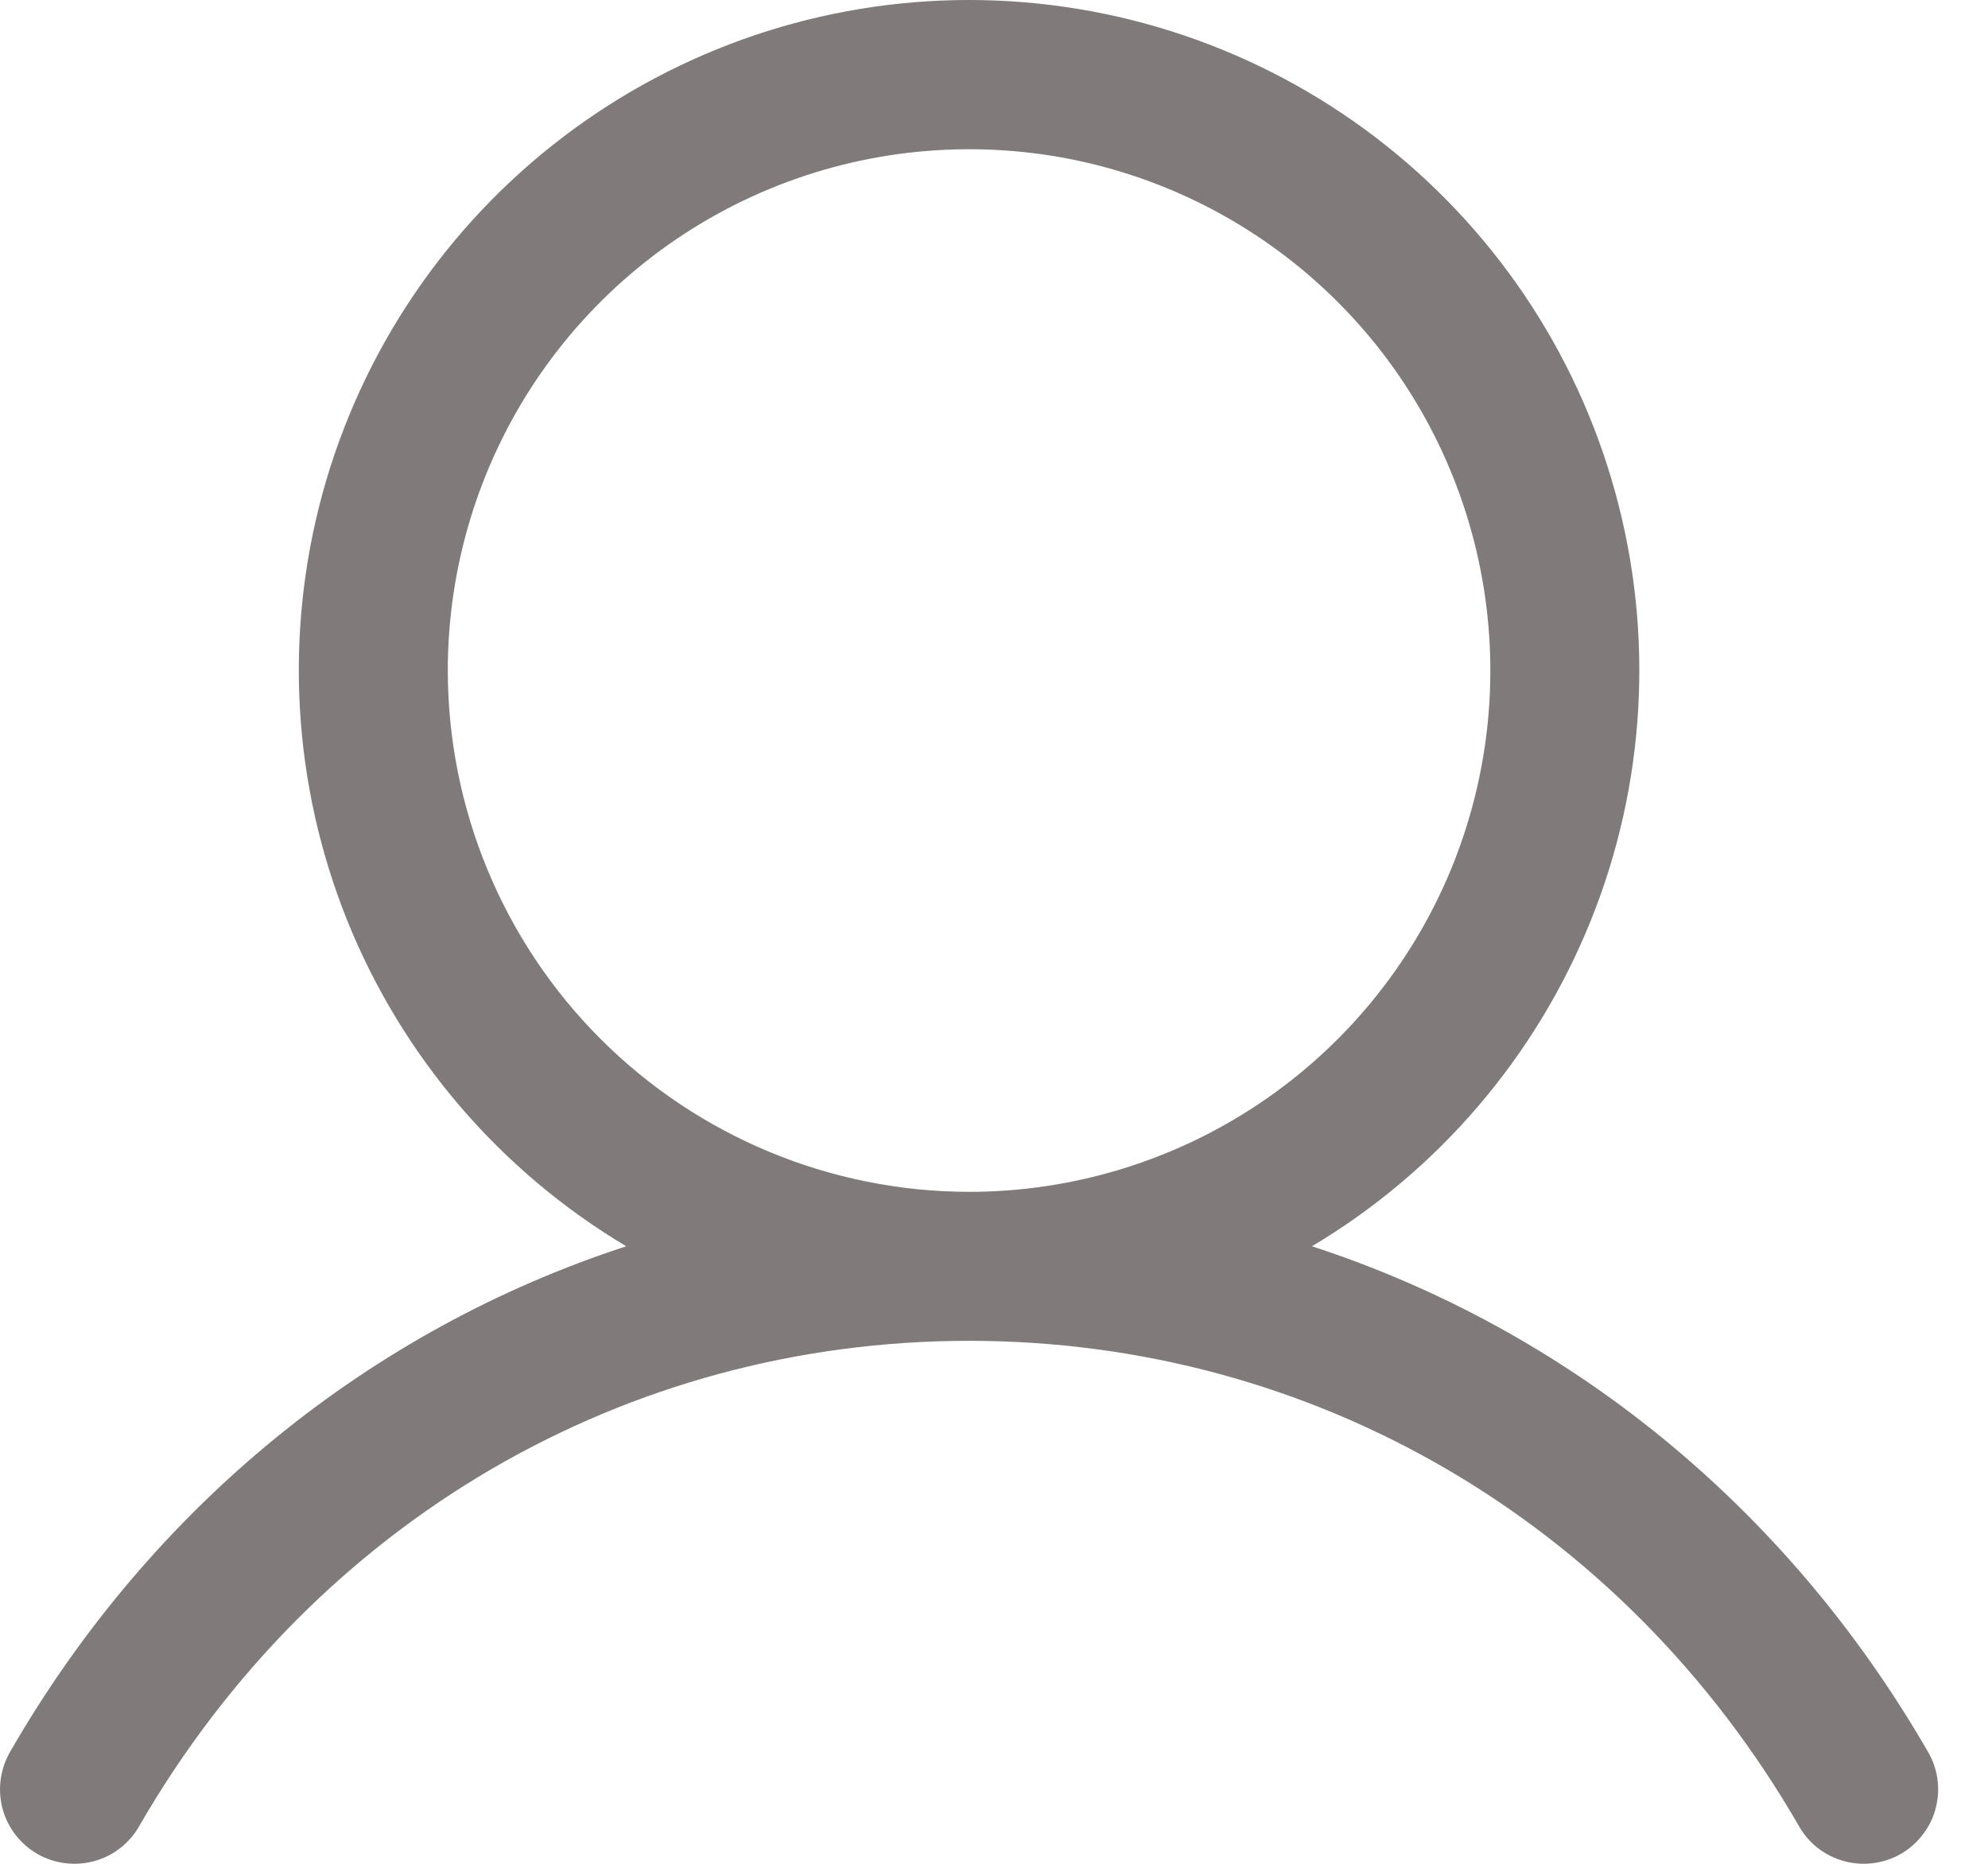
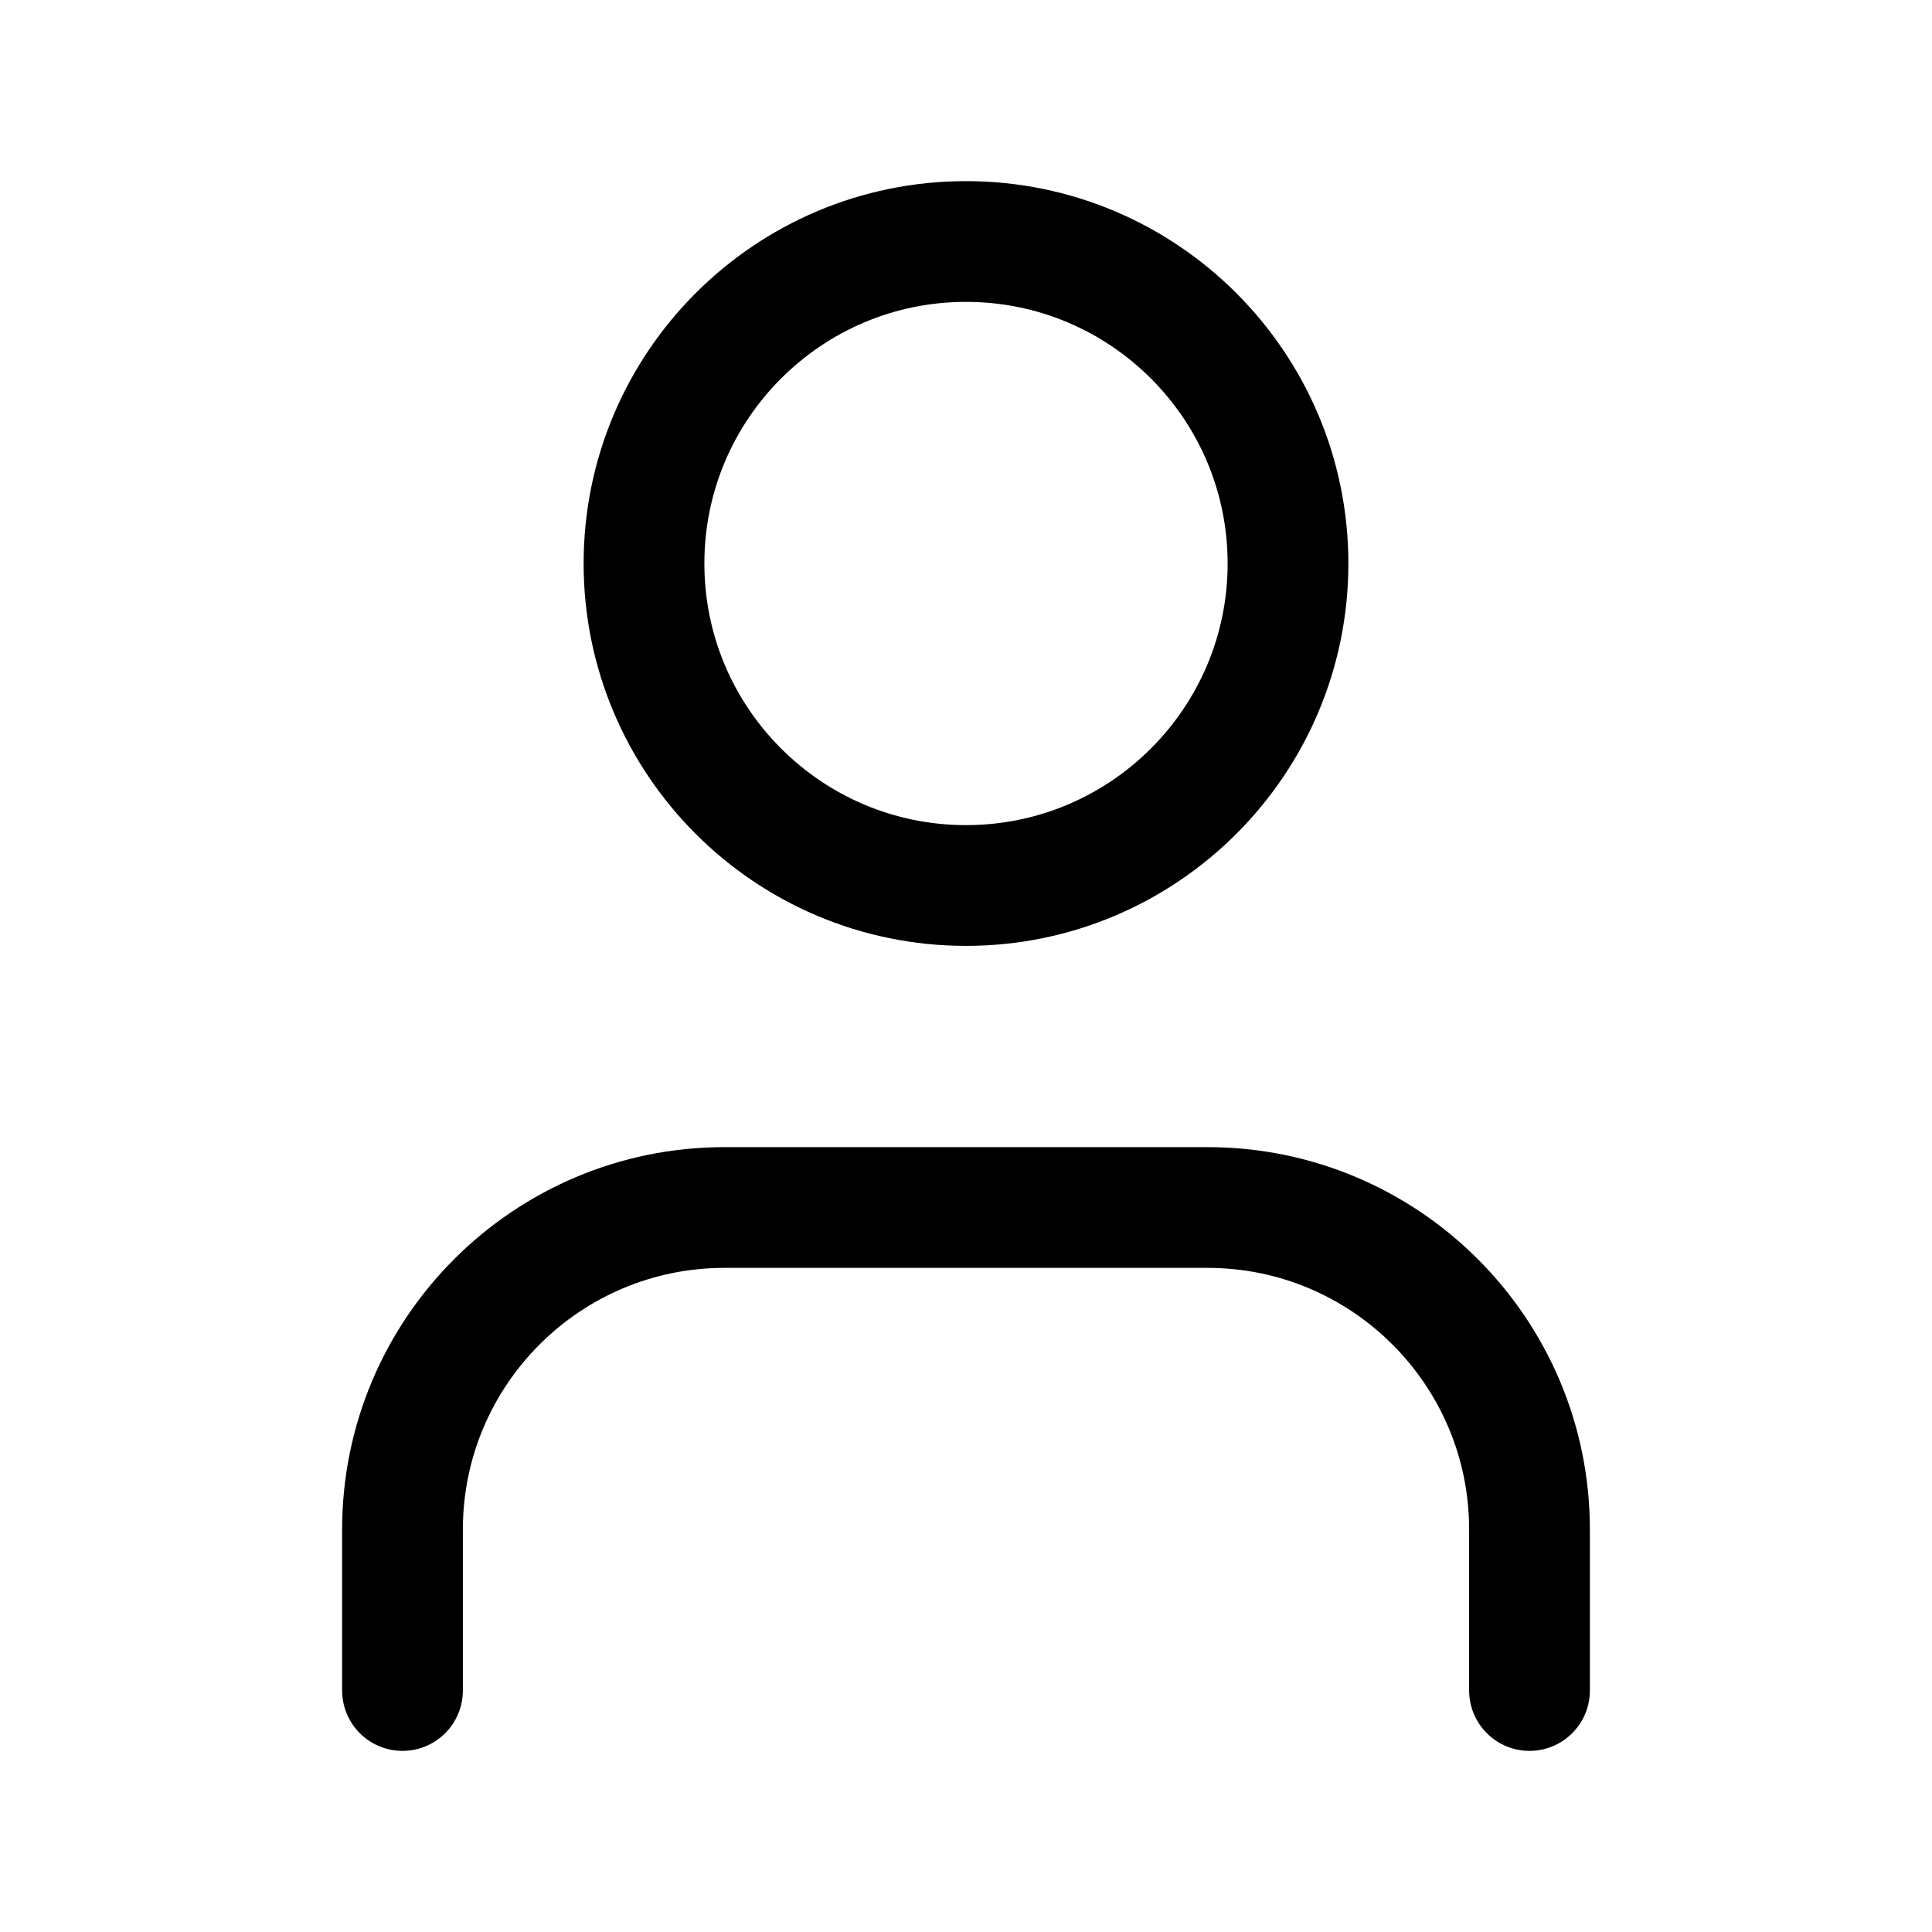
- <svg xmlns="http://www.w3.org/2000/svg" width="16" height="15" viewBox="0 0 16 15" fill="none">
-   <path d="M15.51 14.087C14.369 12.115 12.611 10.7 10.559 10.03C11.574 9.425 12.362 8.504 12.803 7.409C13.245 6.313 13.314 5.102 13 3.963C12.687 2.824 12.008 1.82 11.069 1.104C10.129 0.388 8.981 0 7.799 0C6.618 0 5.469 0.388 4.53 1.104C3.59 1.82 2.912 2.824 2.598 3.963C2.285 5.102 2.354 6.313 2.795 7.409C3.236 8.504 4.025 9.425 5.04 10.03C2.988 10.699 1.229 12.114 0.088 14.087C0.047 14.155 0.019 14.231 0.007 14.311C-0.005 14.39 -0.001 14.47 0.018 14.548C0.038 14.626 0.073 14.698 0.121 14.762C0.17 14.826 0.23 14.88 0.3 14.92C0.369 14.96 0.446 14.985 0.525 14.995C0.604 15.005 0.685 14.999 0.762 14.977C0.839 14.956 0.911 14.919 0.973 14.869C1.036 14.819 1.088 14.757 1.126 14.687C2.538 12.247 5.032 10.791 7.799 10.791C10.566 10.791 13.061 12.247 14.473 14.687C14.511 14.757 14.563 14.819 14.625 14.869C14.688 14.919 14.76 14.956 14.837 14.977C14.914 14.999 14.994 15.005 15.074 14.995C15.153 14.985 15.23 14.96 15.299 14.92C15.368 14.88 15.429 14.826 15.477 14.762C15.526 14.698 15.561 14.626 15.58 14.548C15.6 14.47 15.604 14.39 15.592 14.311C15.58 14.231 15.552 14.155 15.51 14.087ZM3.604 5.396C3.604 4.567 3.85 3.755 4.311 3.065C4.772 2.375 5.427 1.838 6.194 1.52C6.96 1.203 7.804 1.12 8.618 1.281C9.432 1.443 10.179 1.843 10.766 2.43C11.353 3.016 11.752 3.764 11.914 4.578C12.076 5.392 11.993 6.235 11.676 7.002C11.358 7.769 10.82 8.424 10.13 8.885C9.44 9.346 8.629 9.592 7.799 9.592C6.687 9.591 5.62 9.148 4.834 8.362C4.047 7.575 3.605 6.509 3.604 5.396Z" fill="#807A7A" />
+ <svg xmlns="http://www.w3.org/2000/svg" width="24" height="24" viewBox="0 0 24 24" fill="none">
+   <path d="M19 21V19C19 16.792 17.208 15 15 15H9C6.792 15 5 16.792 5 19V21" stroke="black" stroke-width="1.5" stroke-linecap="round" stroke-linejoin="round" />
+   <path d="M8 7C8 9.208 9.792 11 12 11C14.208 11 16 9.208 16 7C16 4.792 14.208 3 12 3C9.792 3 8 4.792 8 7V7" stroke="black" stroke-width="1.5" stroke-linecap="round" stroke-linejoin="round" />
</svg>
